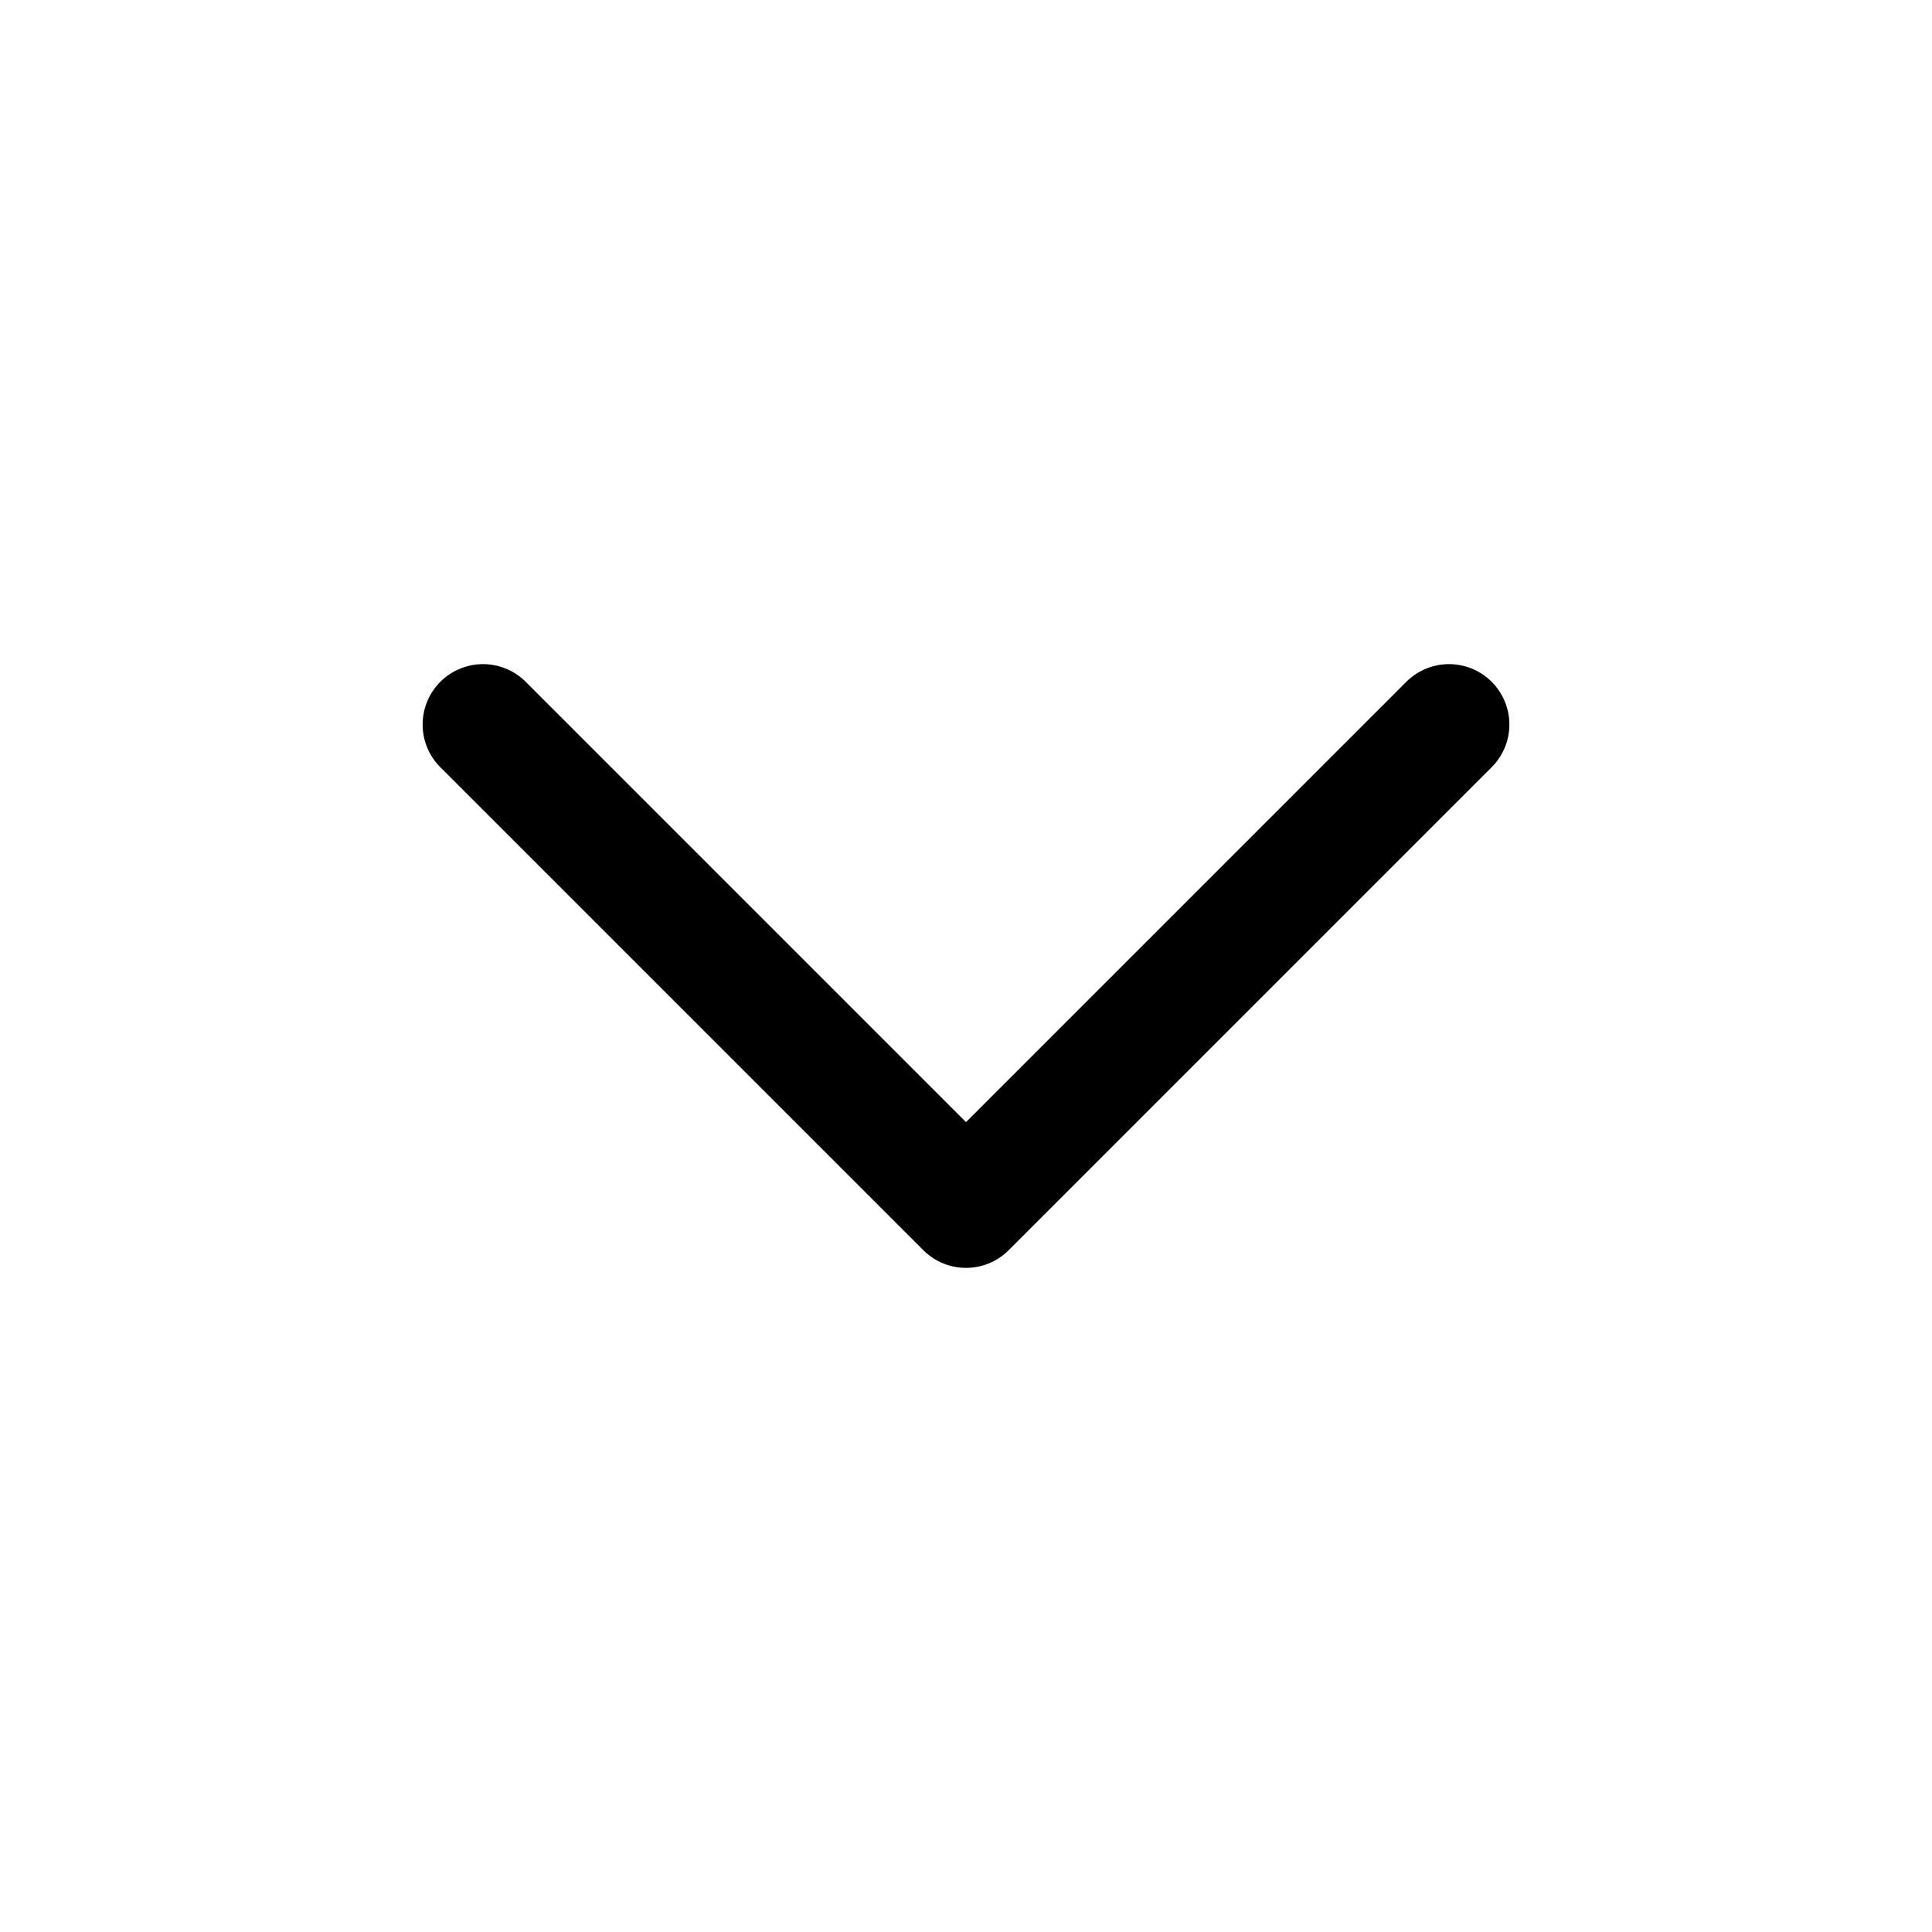
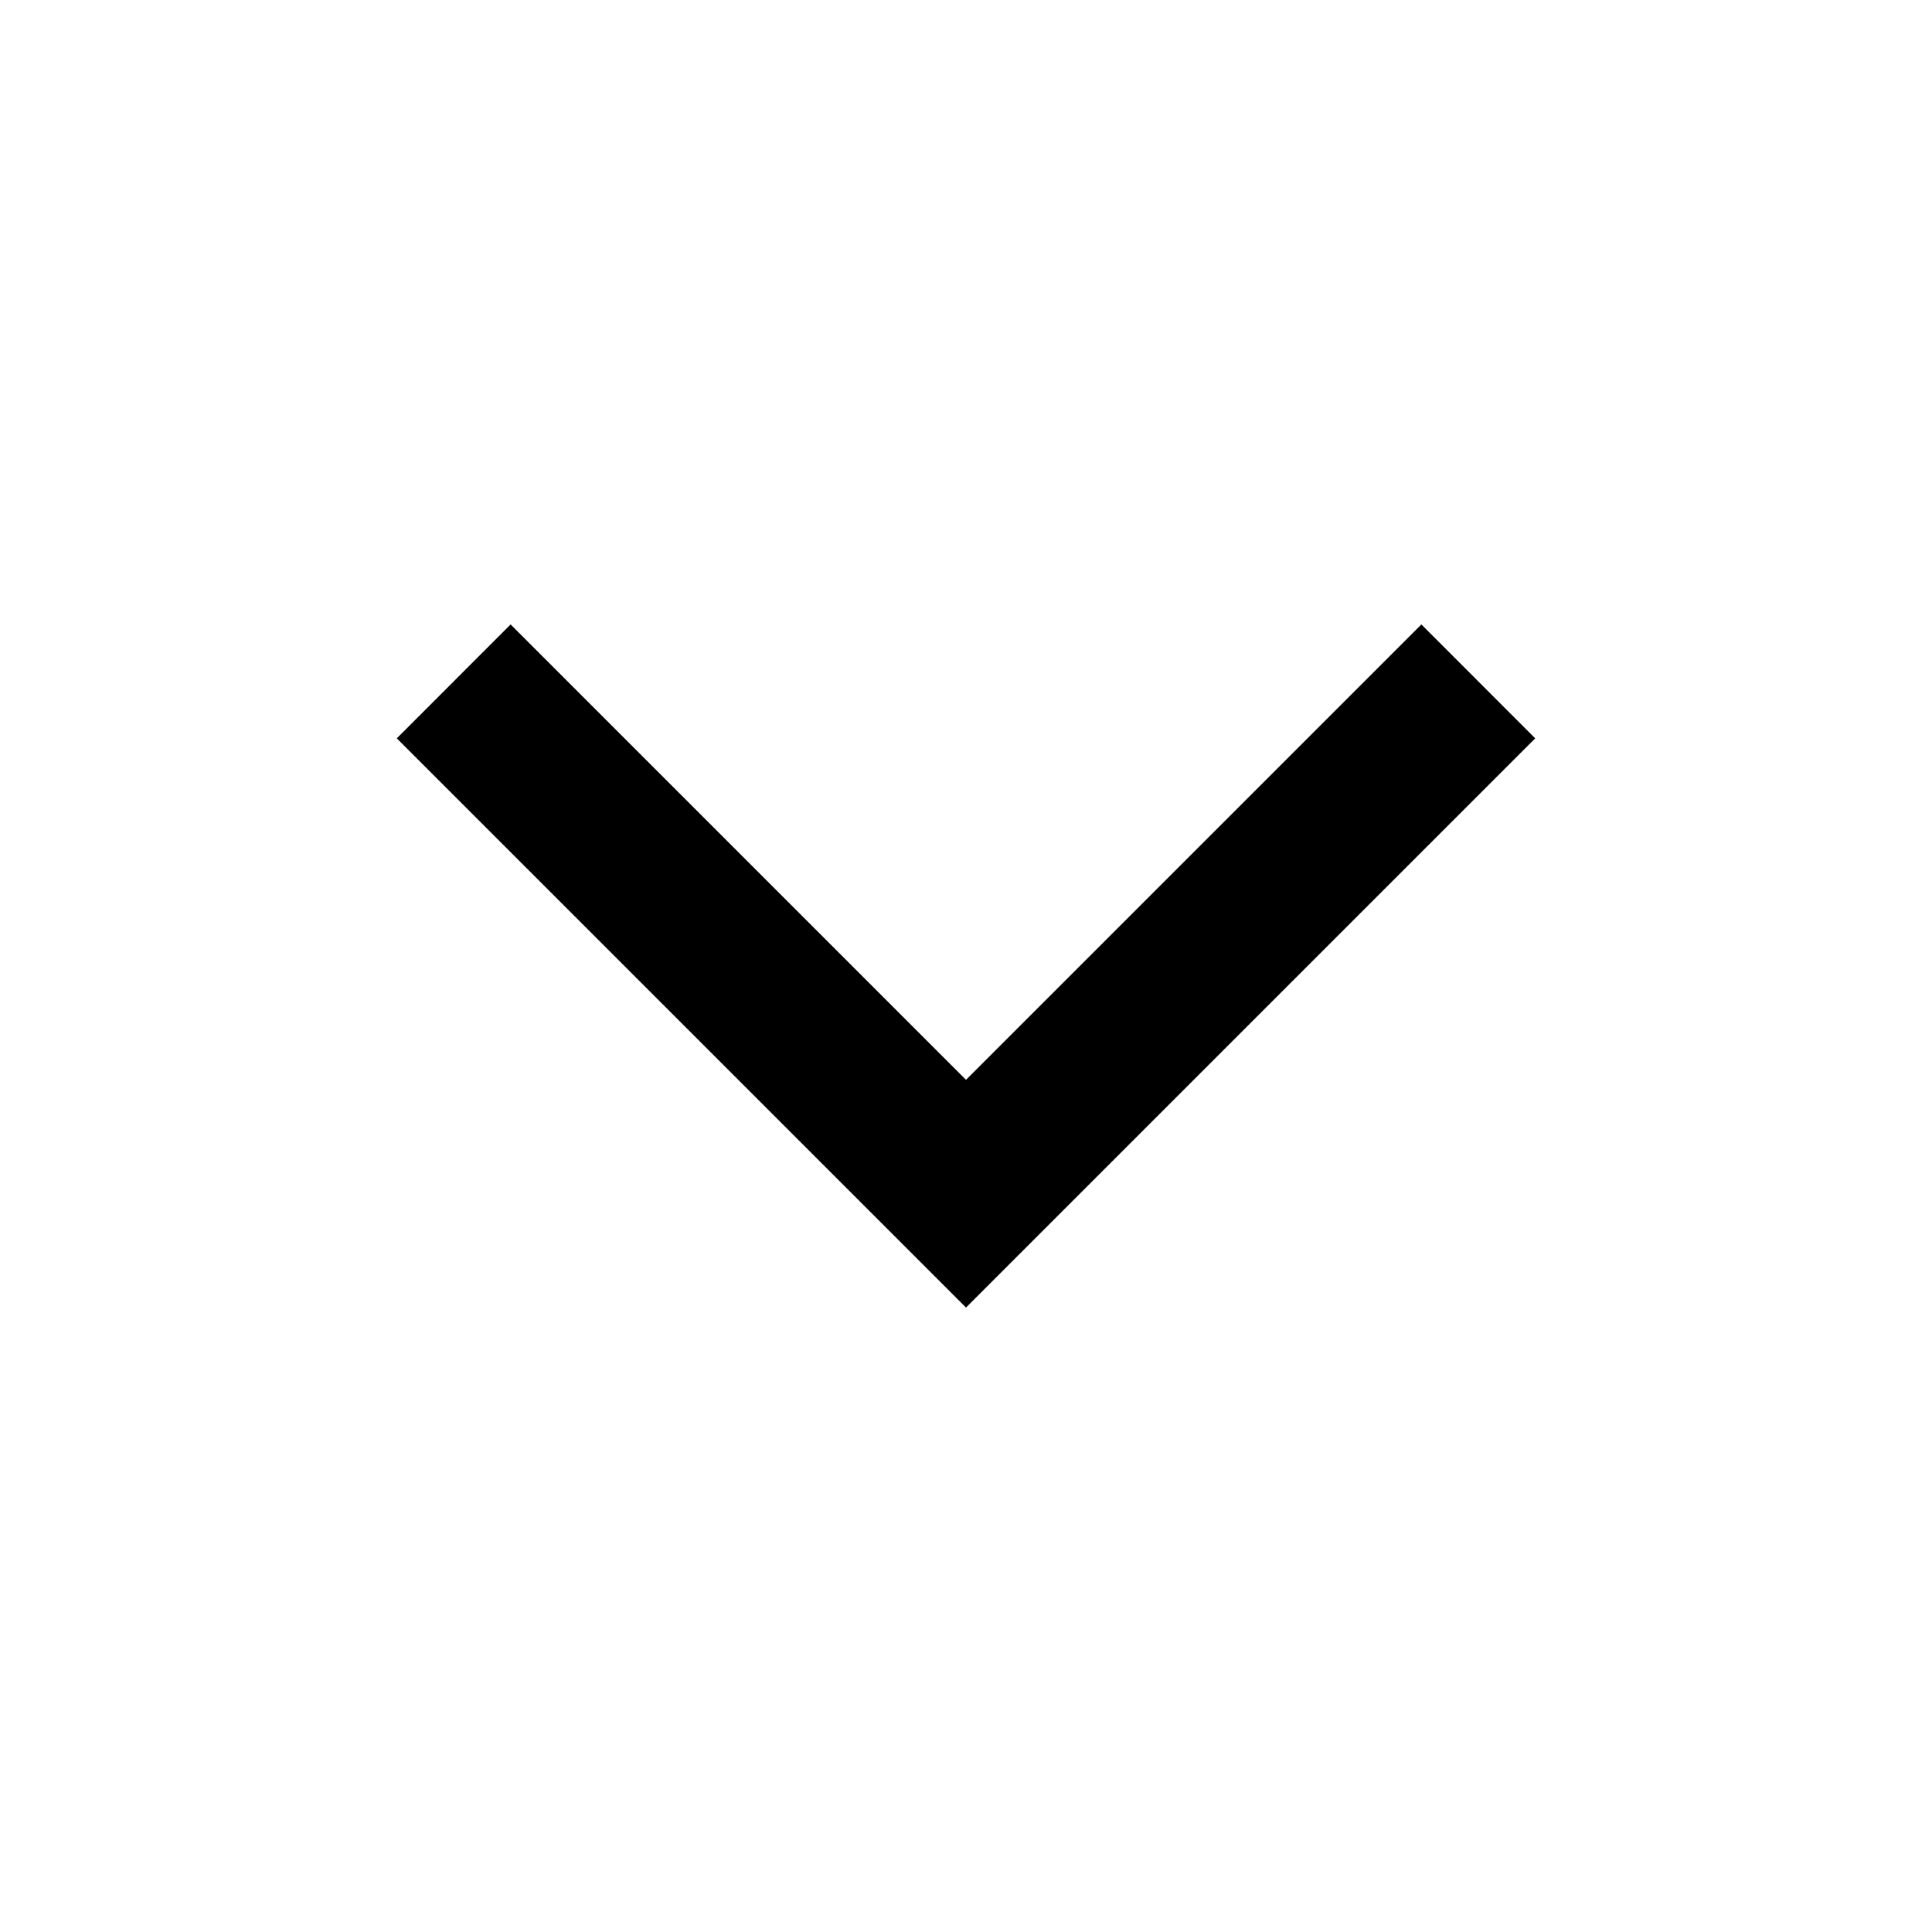
- <svg xmlns="http://www.w3.org/2000/svg" width="24" height="24" stroke-width="1.5" viewBox="0 0 24 24" fill="none">
-   <path d="M6 9L12 15L18 9" stroke="currentColor" stroke-linecap="round" stroke-linejoin="round" />
+ <svg xmlns="http://www.w3.org/2000/svg" width="24" height="24" viewBox="0 0 24 24" fill="none">
+   <path d="M6.343 7.757L4.929 9.172L12 16.243L19.071 9.172L17.657 7.757L12 13.414L6.343 7.757Z" fill="black" />
</svg>
